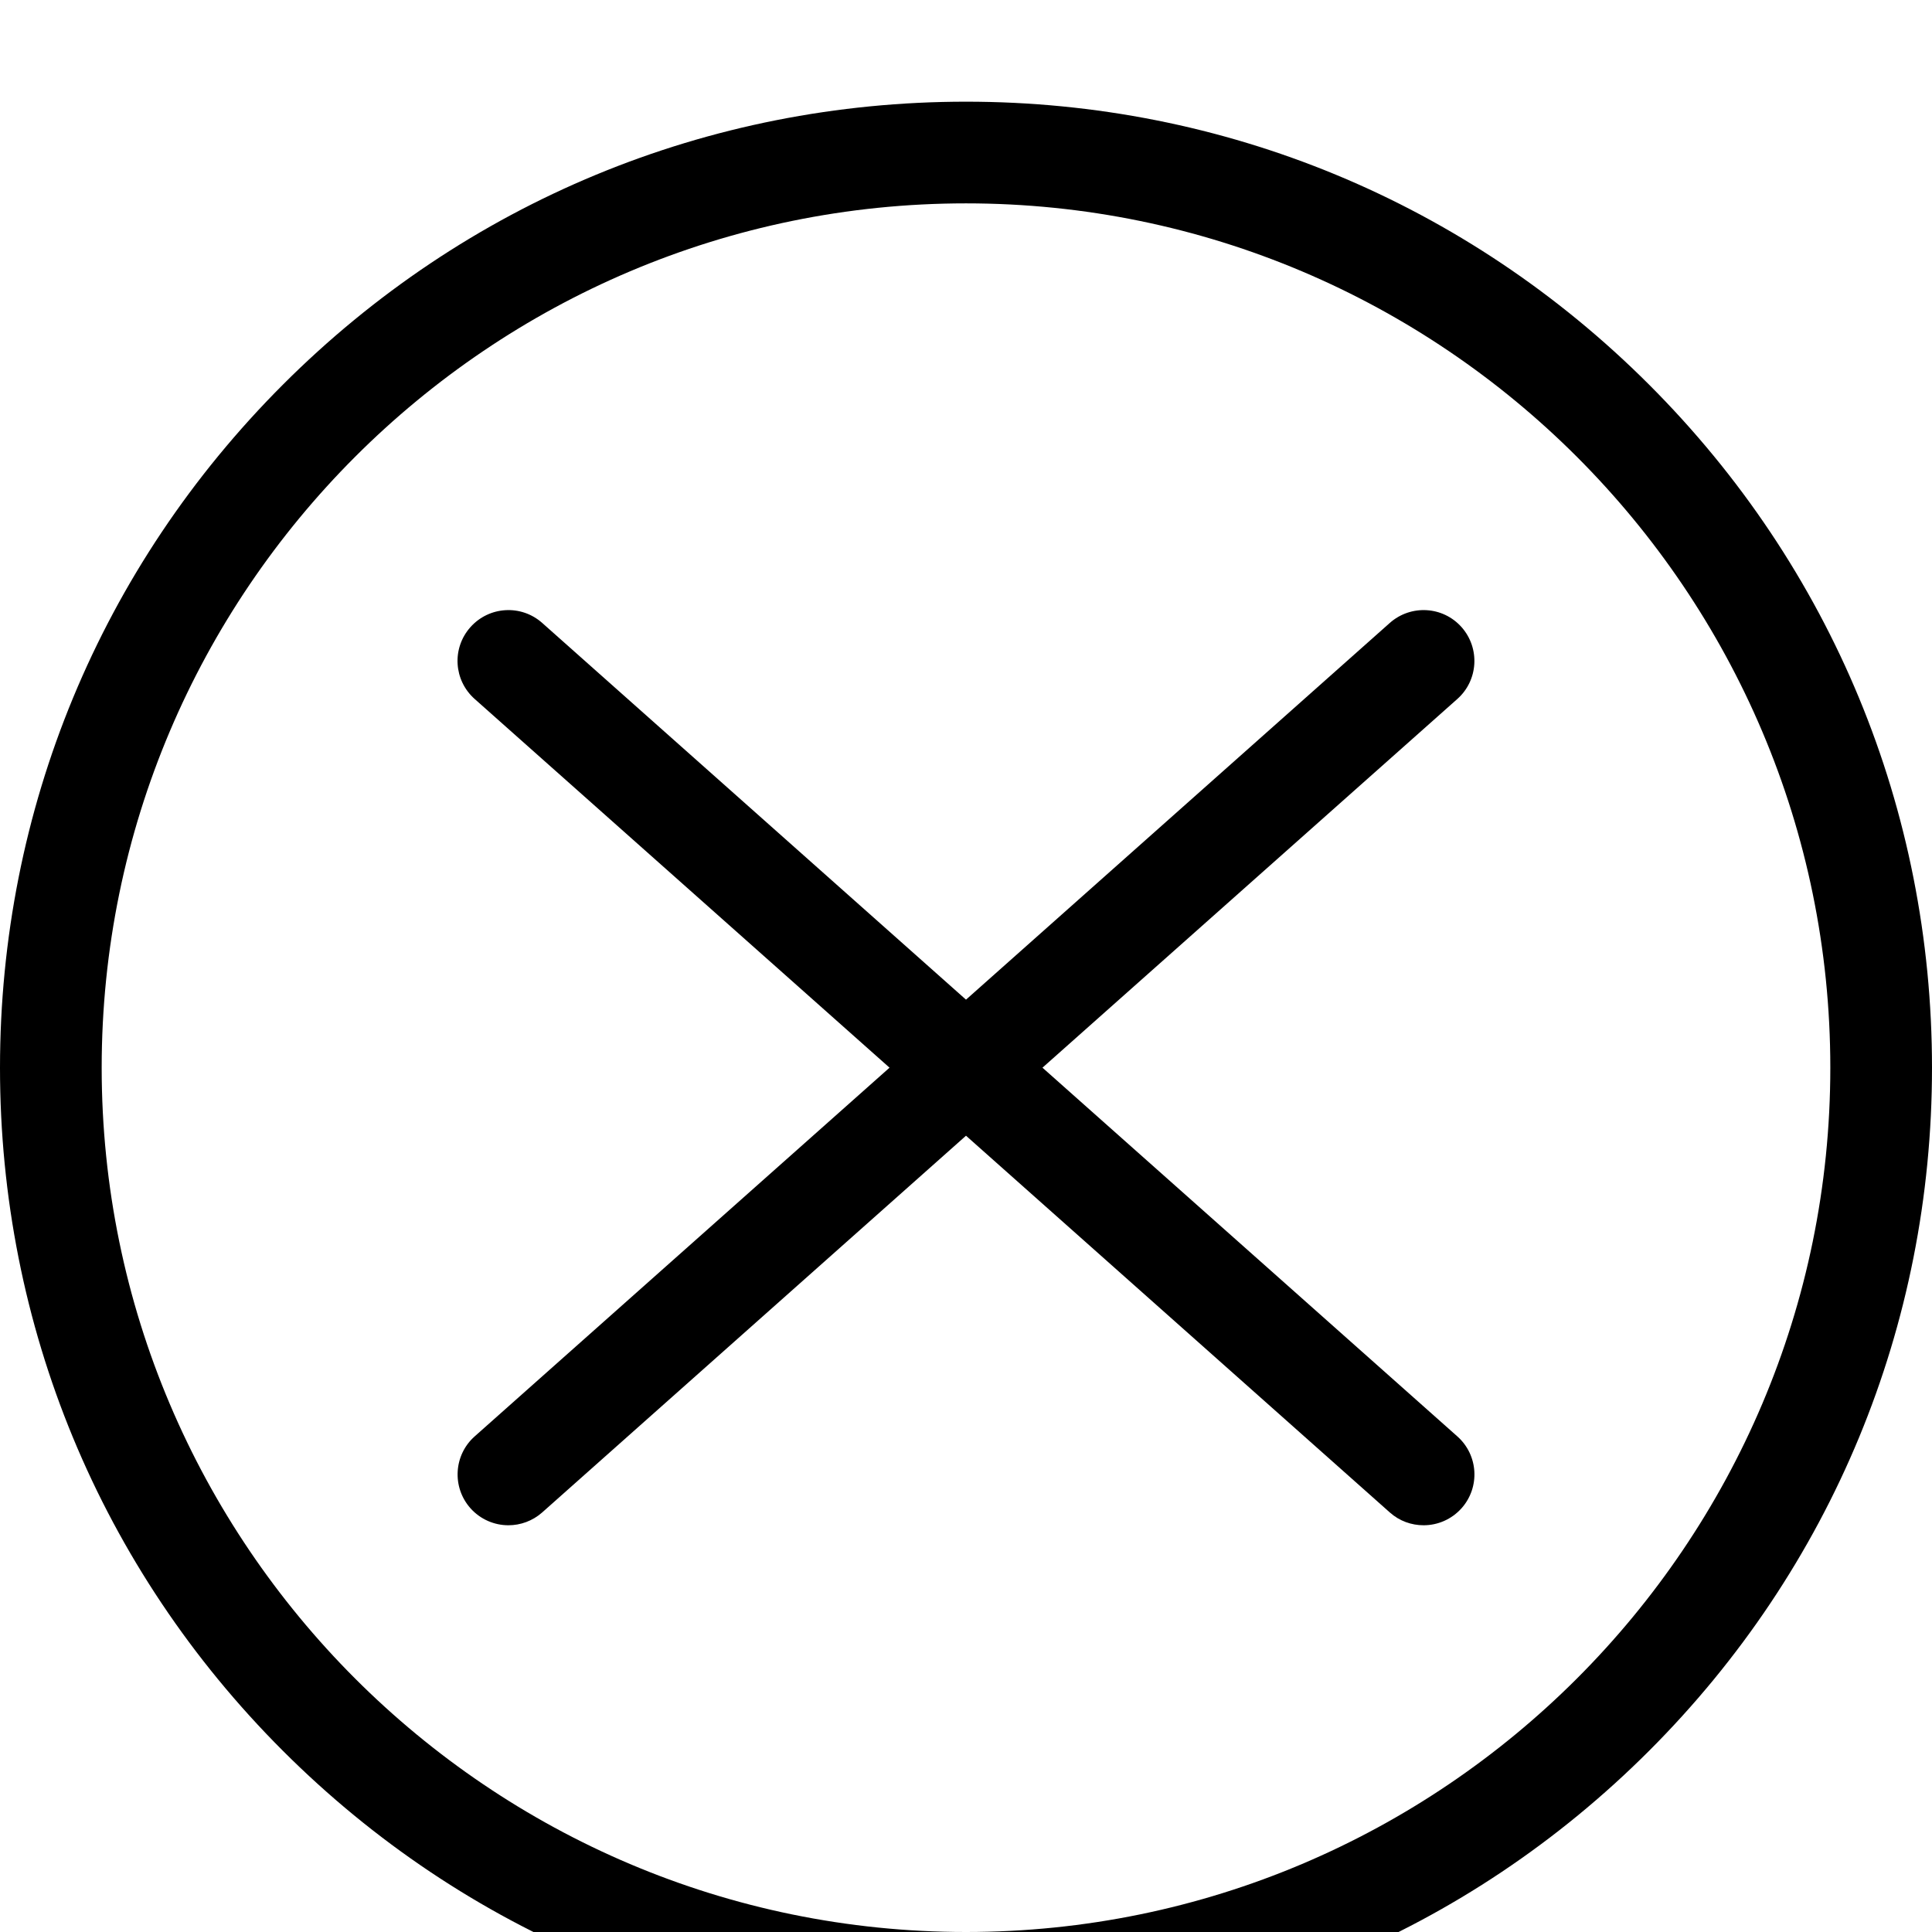
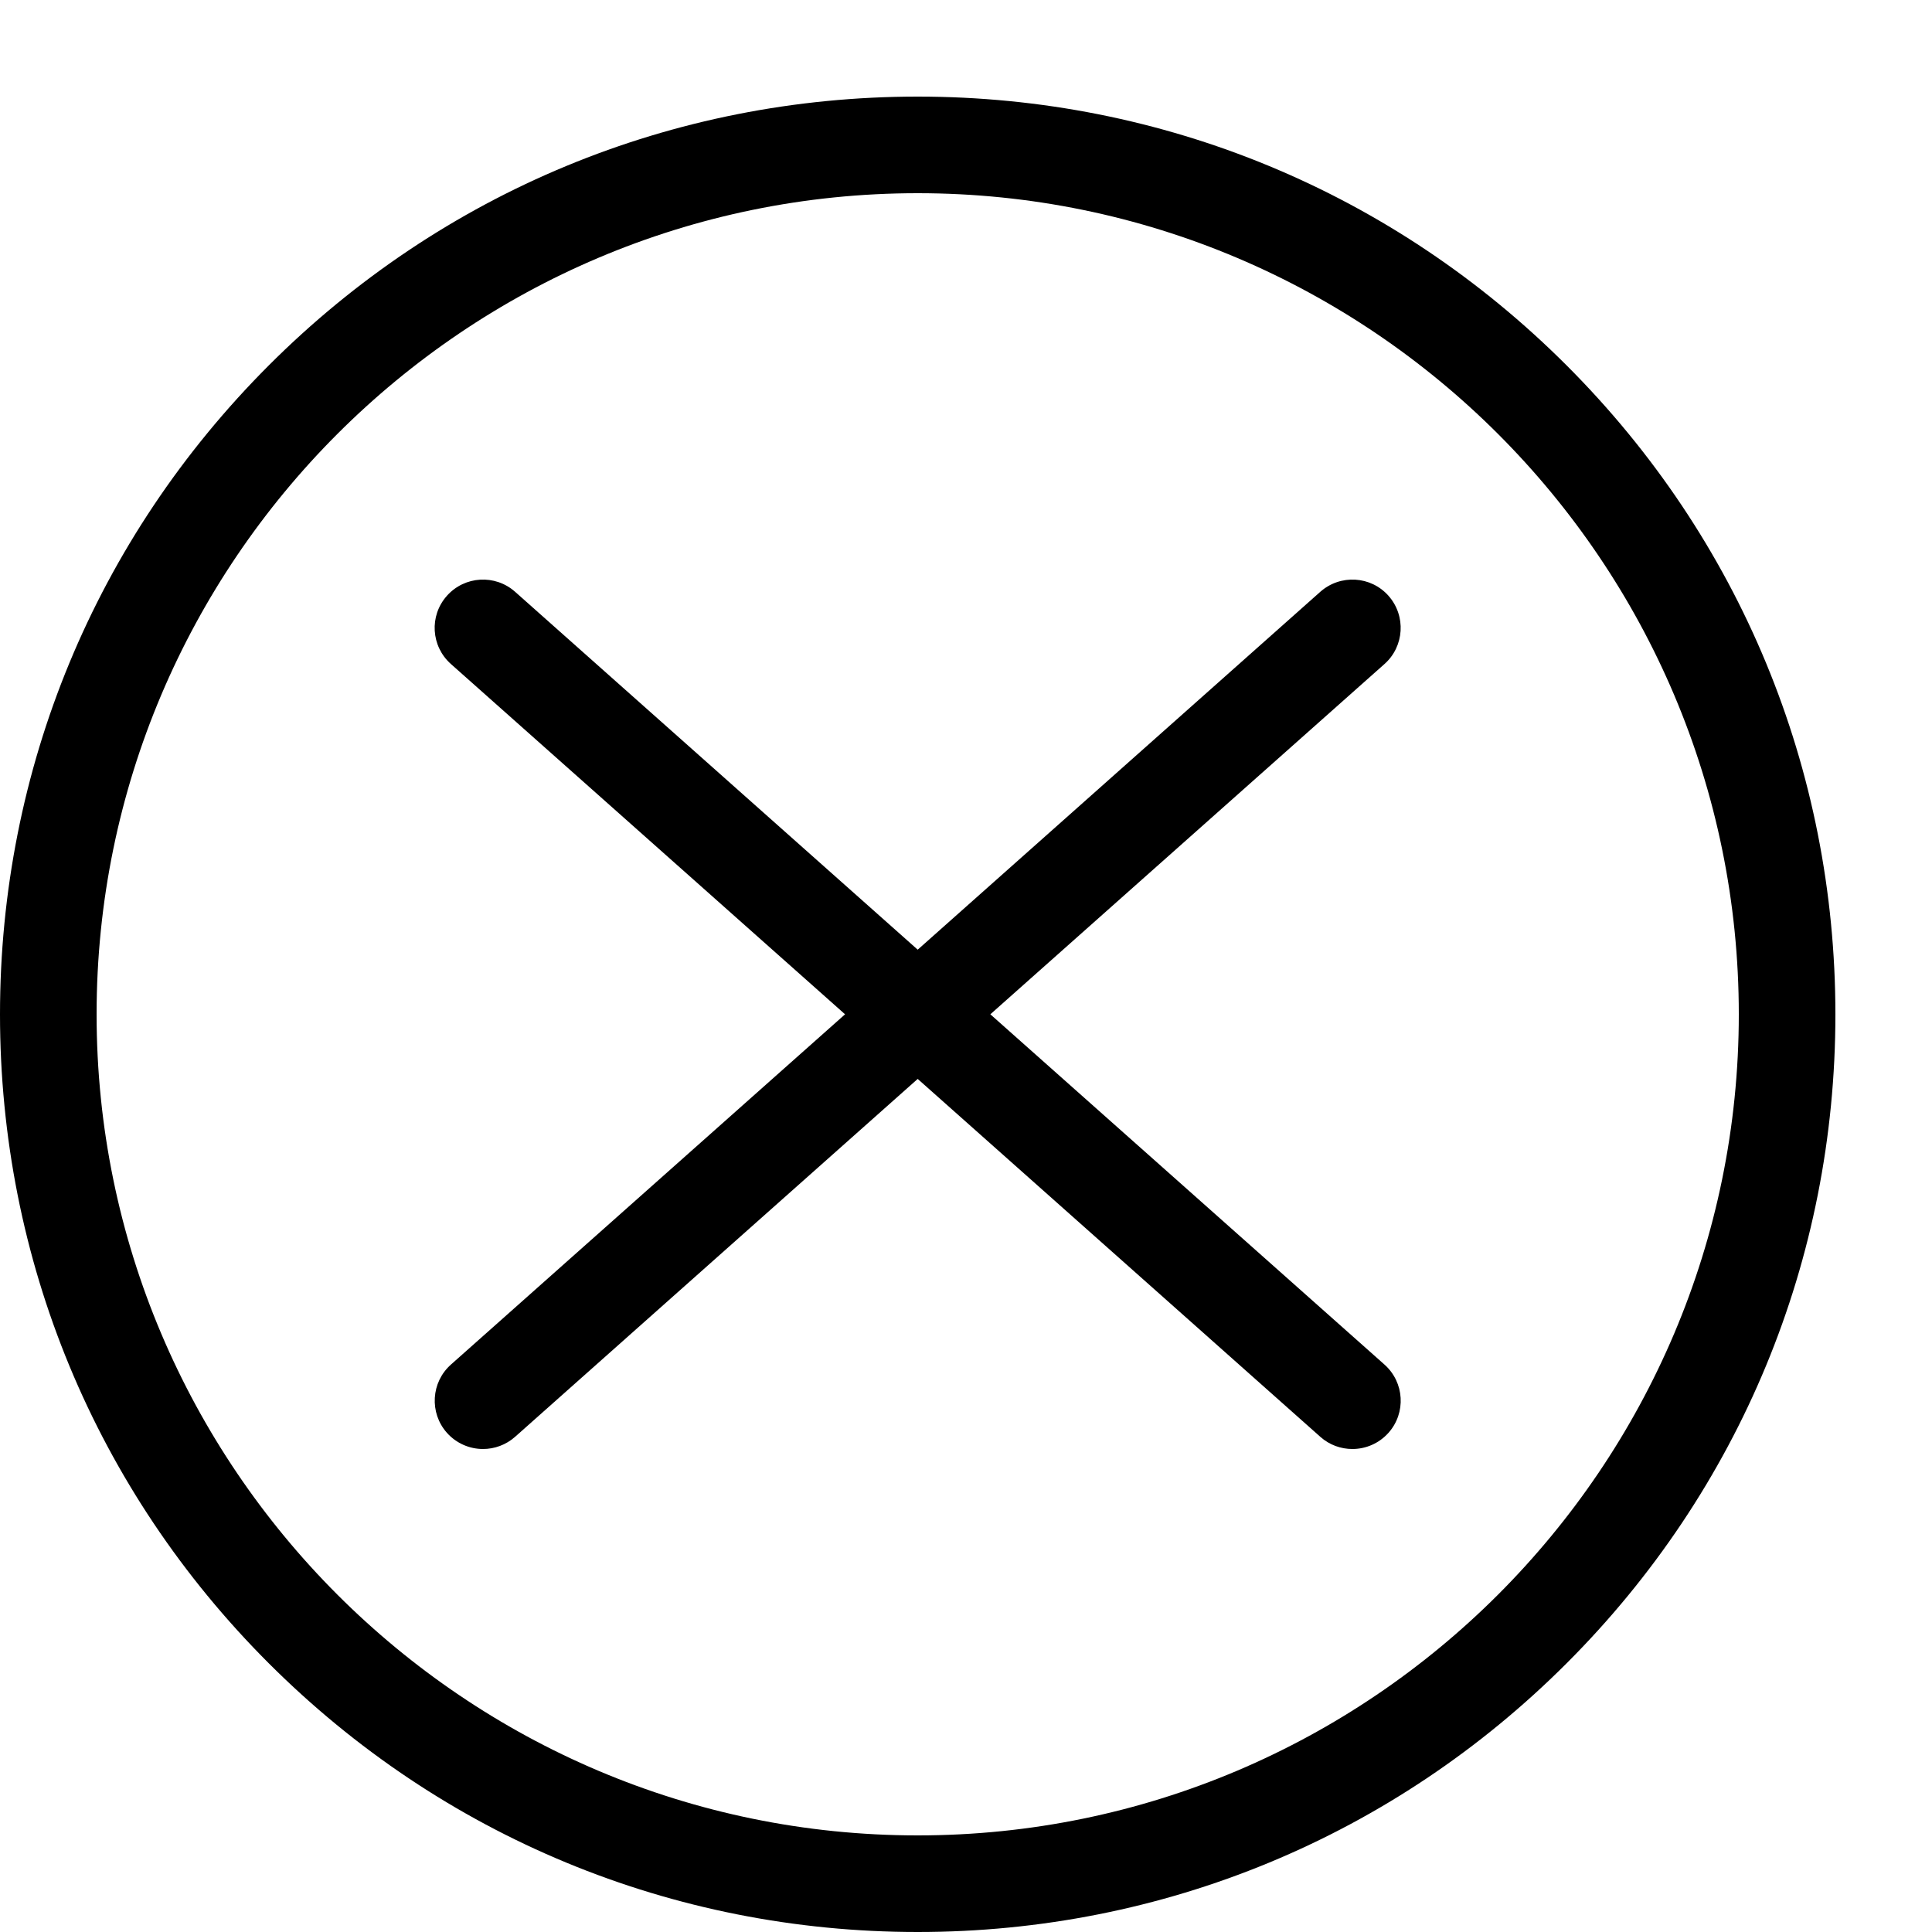
- <svg xmlns="http://www.w3.org/2000/svg">
+ <svg xmlns="http://www.w3.org/2000/svg" viewBox="0 0 20 20">
  <g fill="#000">
-     <g id="close" viewBox="0 0 20 20">
+     <g id="close">
      <path d="M14.332 14.126l-4.080-3.626 4.080-3.626c0.206-0.183 0.225-0.499 0.042-0.706s-0.499-0.225-0.706-0.042l-4.168 3.705-4.168-3.705c-0.206-0.183-0.522-0.165-0.706 0.042s-0.165 0.522 0.042 0.706l4.080 3.626-4.080 3.626c-0.206 0.183-0.225 0.499-0.042 0.706 0.099 0.111 0.236 0.168 0.374 0.168 0.118 0 0.237-0.042 0.332-0.126l4.168-3.705 4.168 3.705c0.095 0.085 0.214 0.126 0.332 0.126 0.138 0 0.275-0.057 0.374-0.168 0.183-0.206 0.165-0.522-0.042-0.706z" stroke="none" />
      <path d="M9.5 20c-2.538 0-4.923-0.988-6.718-2.782s-2.782-4.18-2.782-6.717c0-2.538 0.988-4.923 2.782-6.718s4.18-2.783 6.718-2.783c2.538 0 4.923 0.988 6.718 2.783s2.782 4.18 2.782 6.718-0.988 4.923-2.782 6.717c-1.794 1.794-4.18 2.782-6.718 2.782zM9.5 2c-4.687 0-8.5 3.813-8.5 8.5s3.813 8.5 8.5 8.5 8.5-3.813 8.5-8.5-3.813-8.5-8.5-8.5z" stroke="none" />
    </g>
  </g>
</svg>
